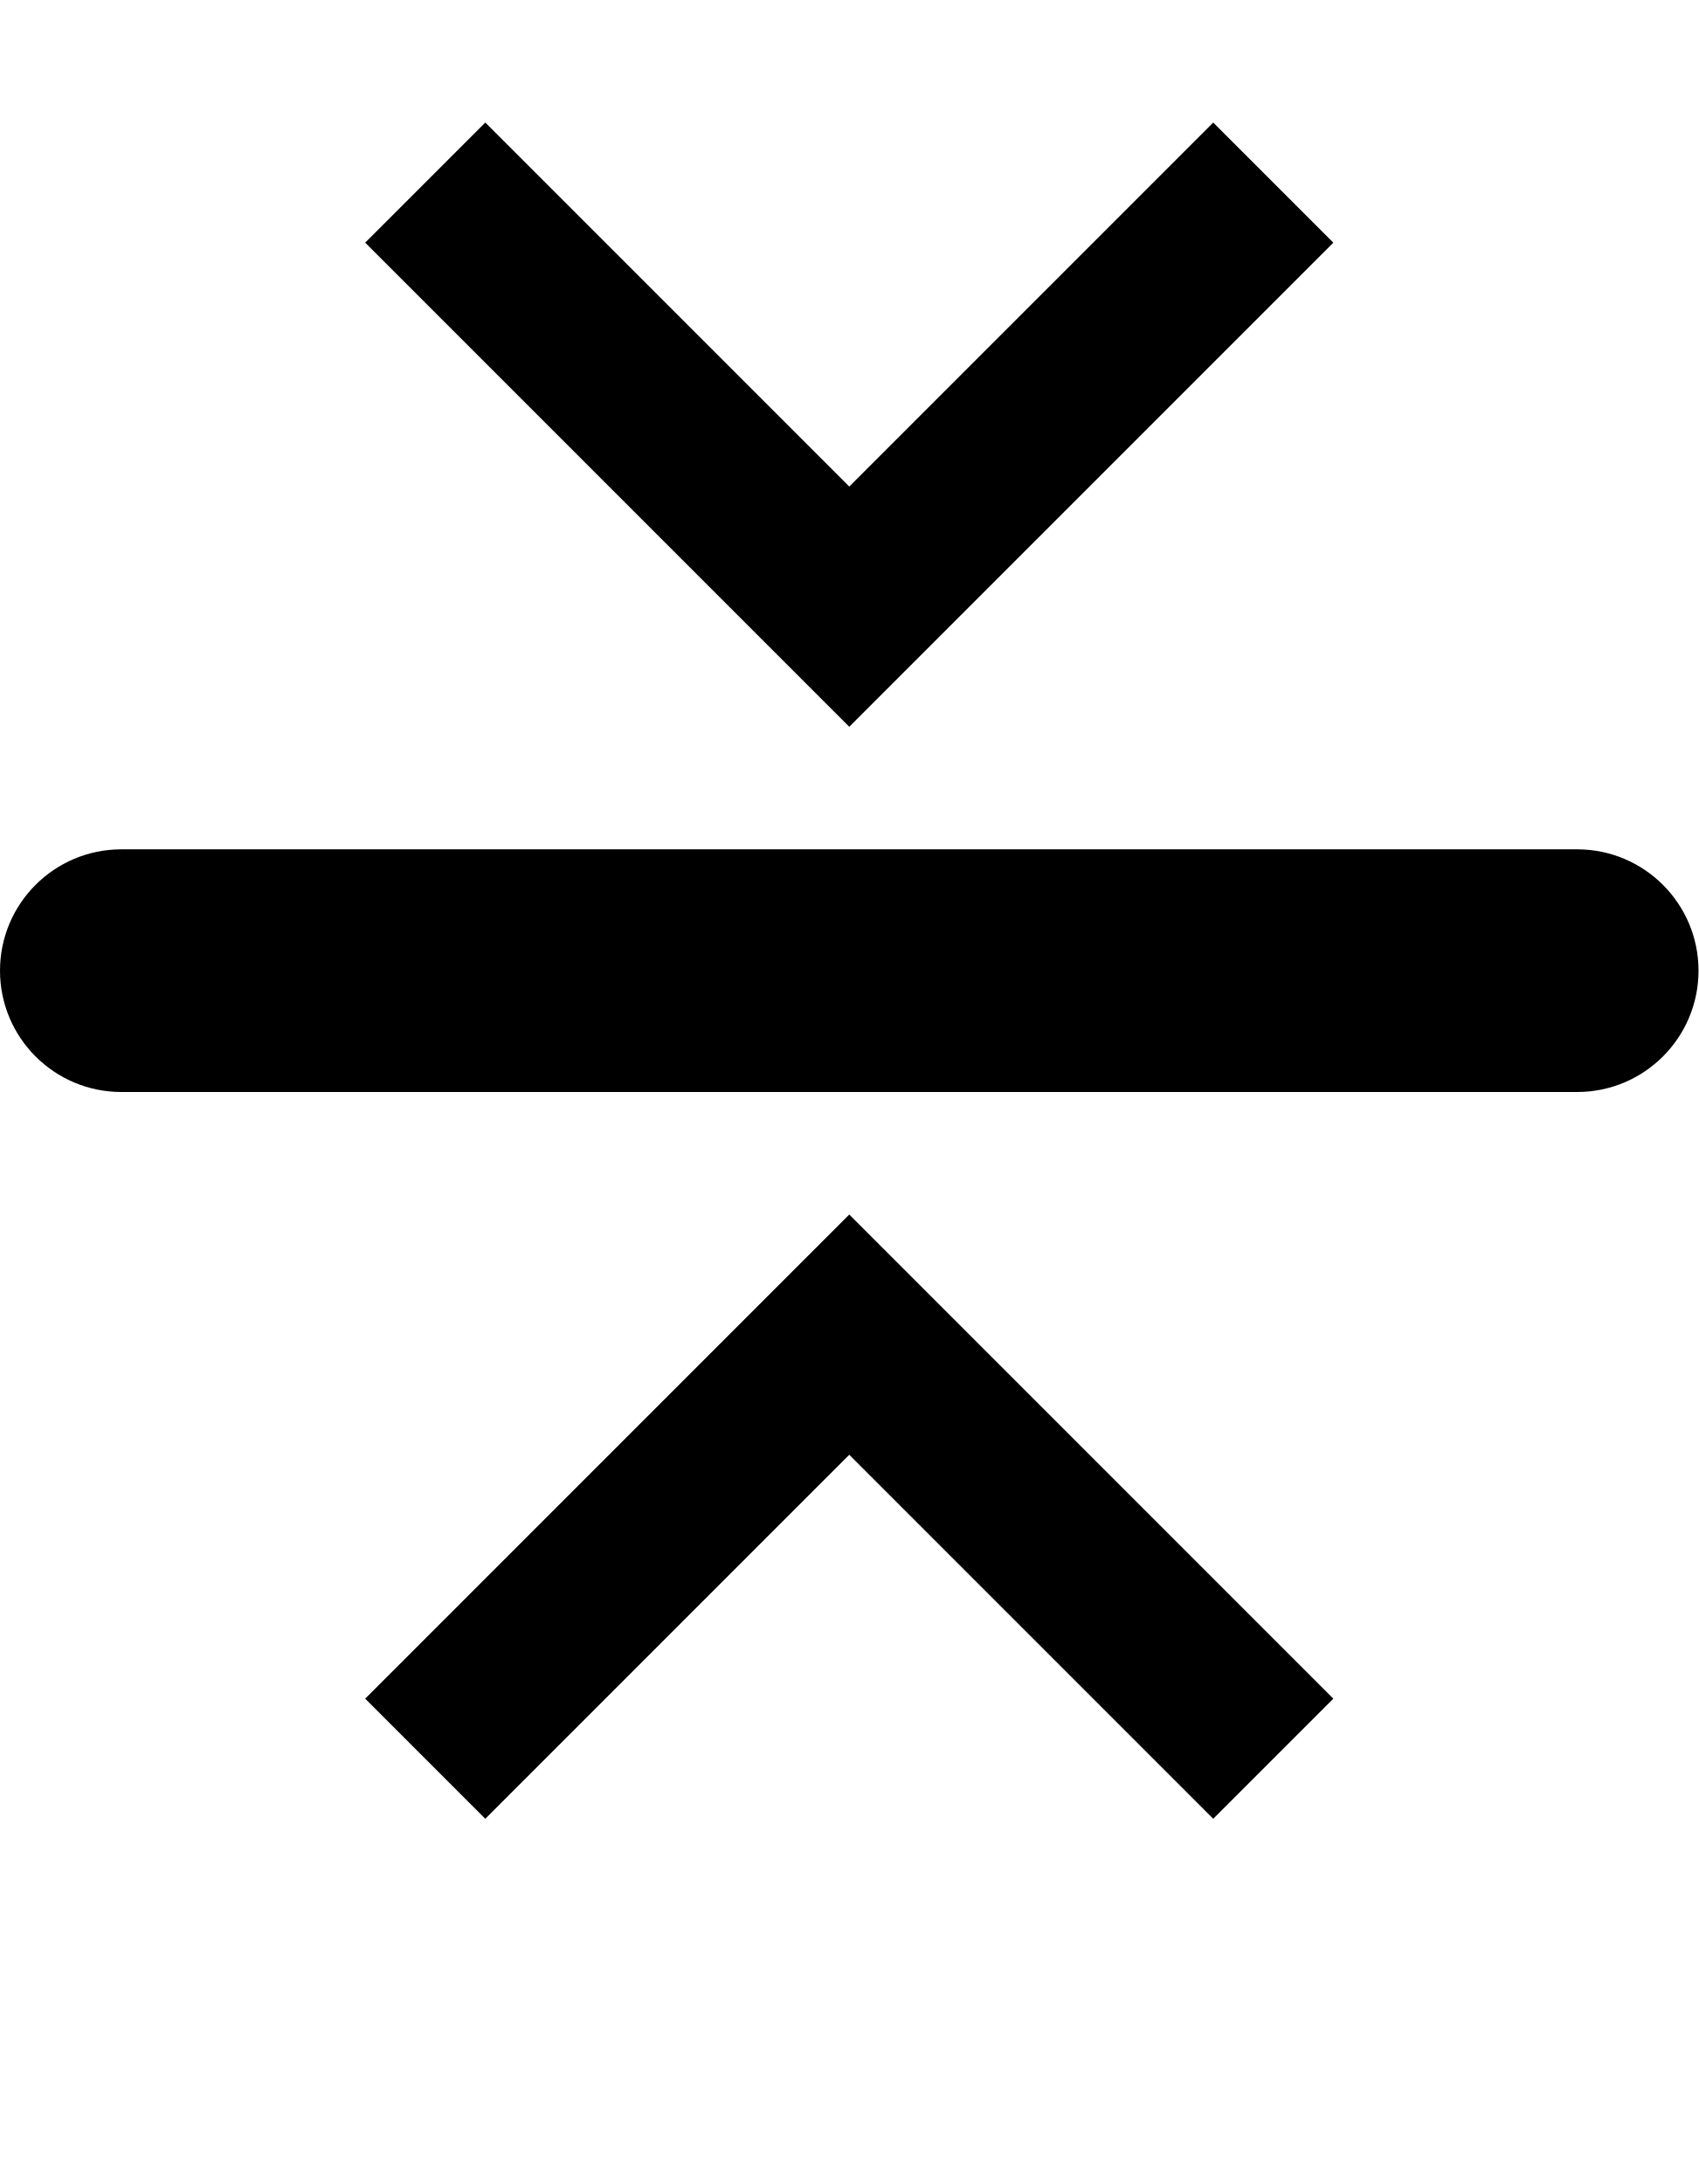
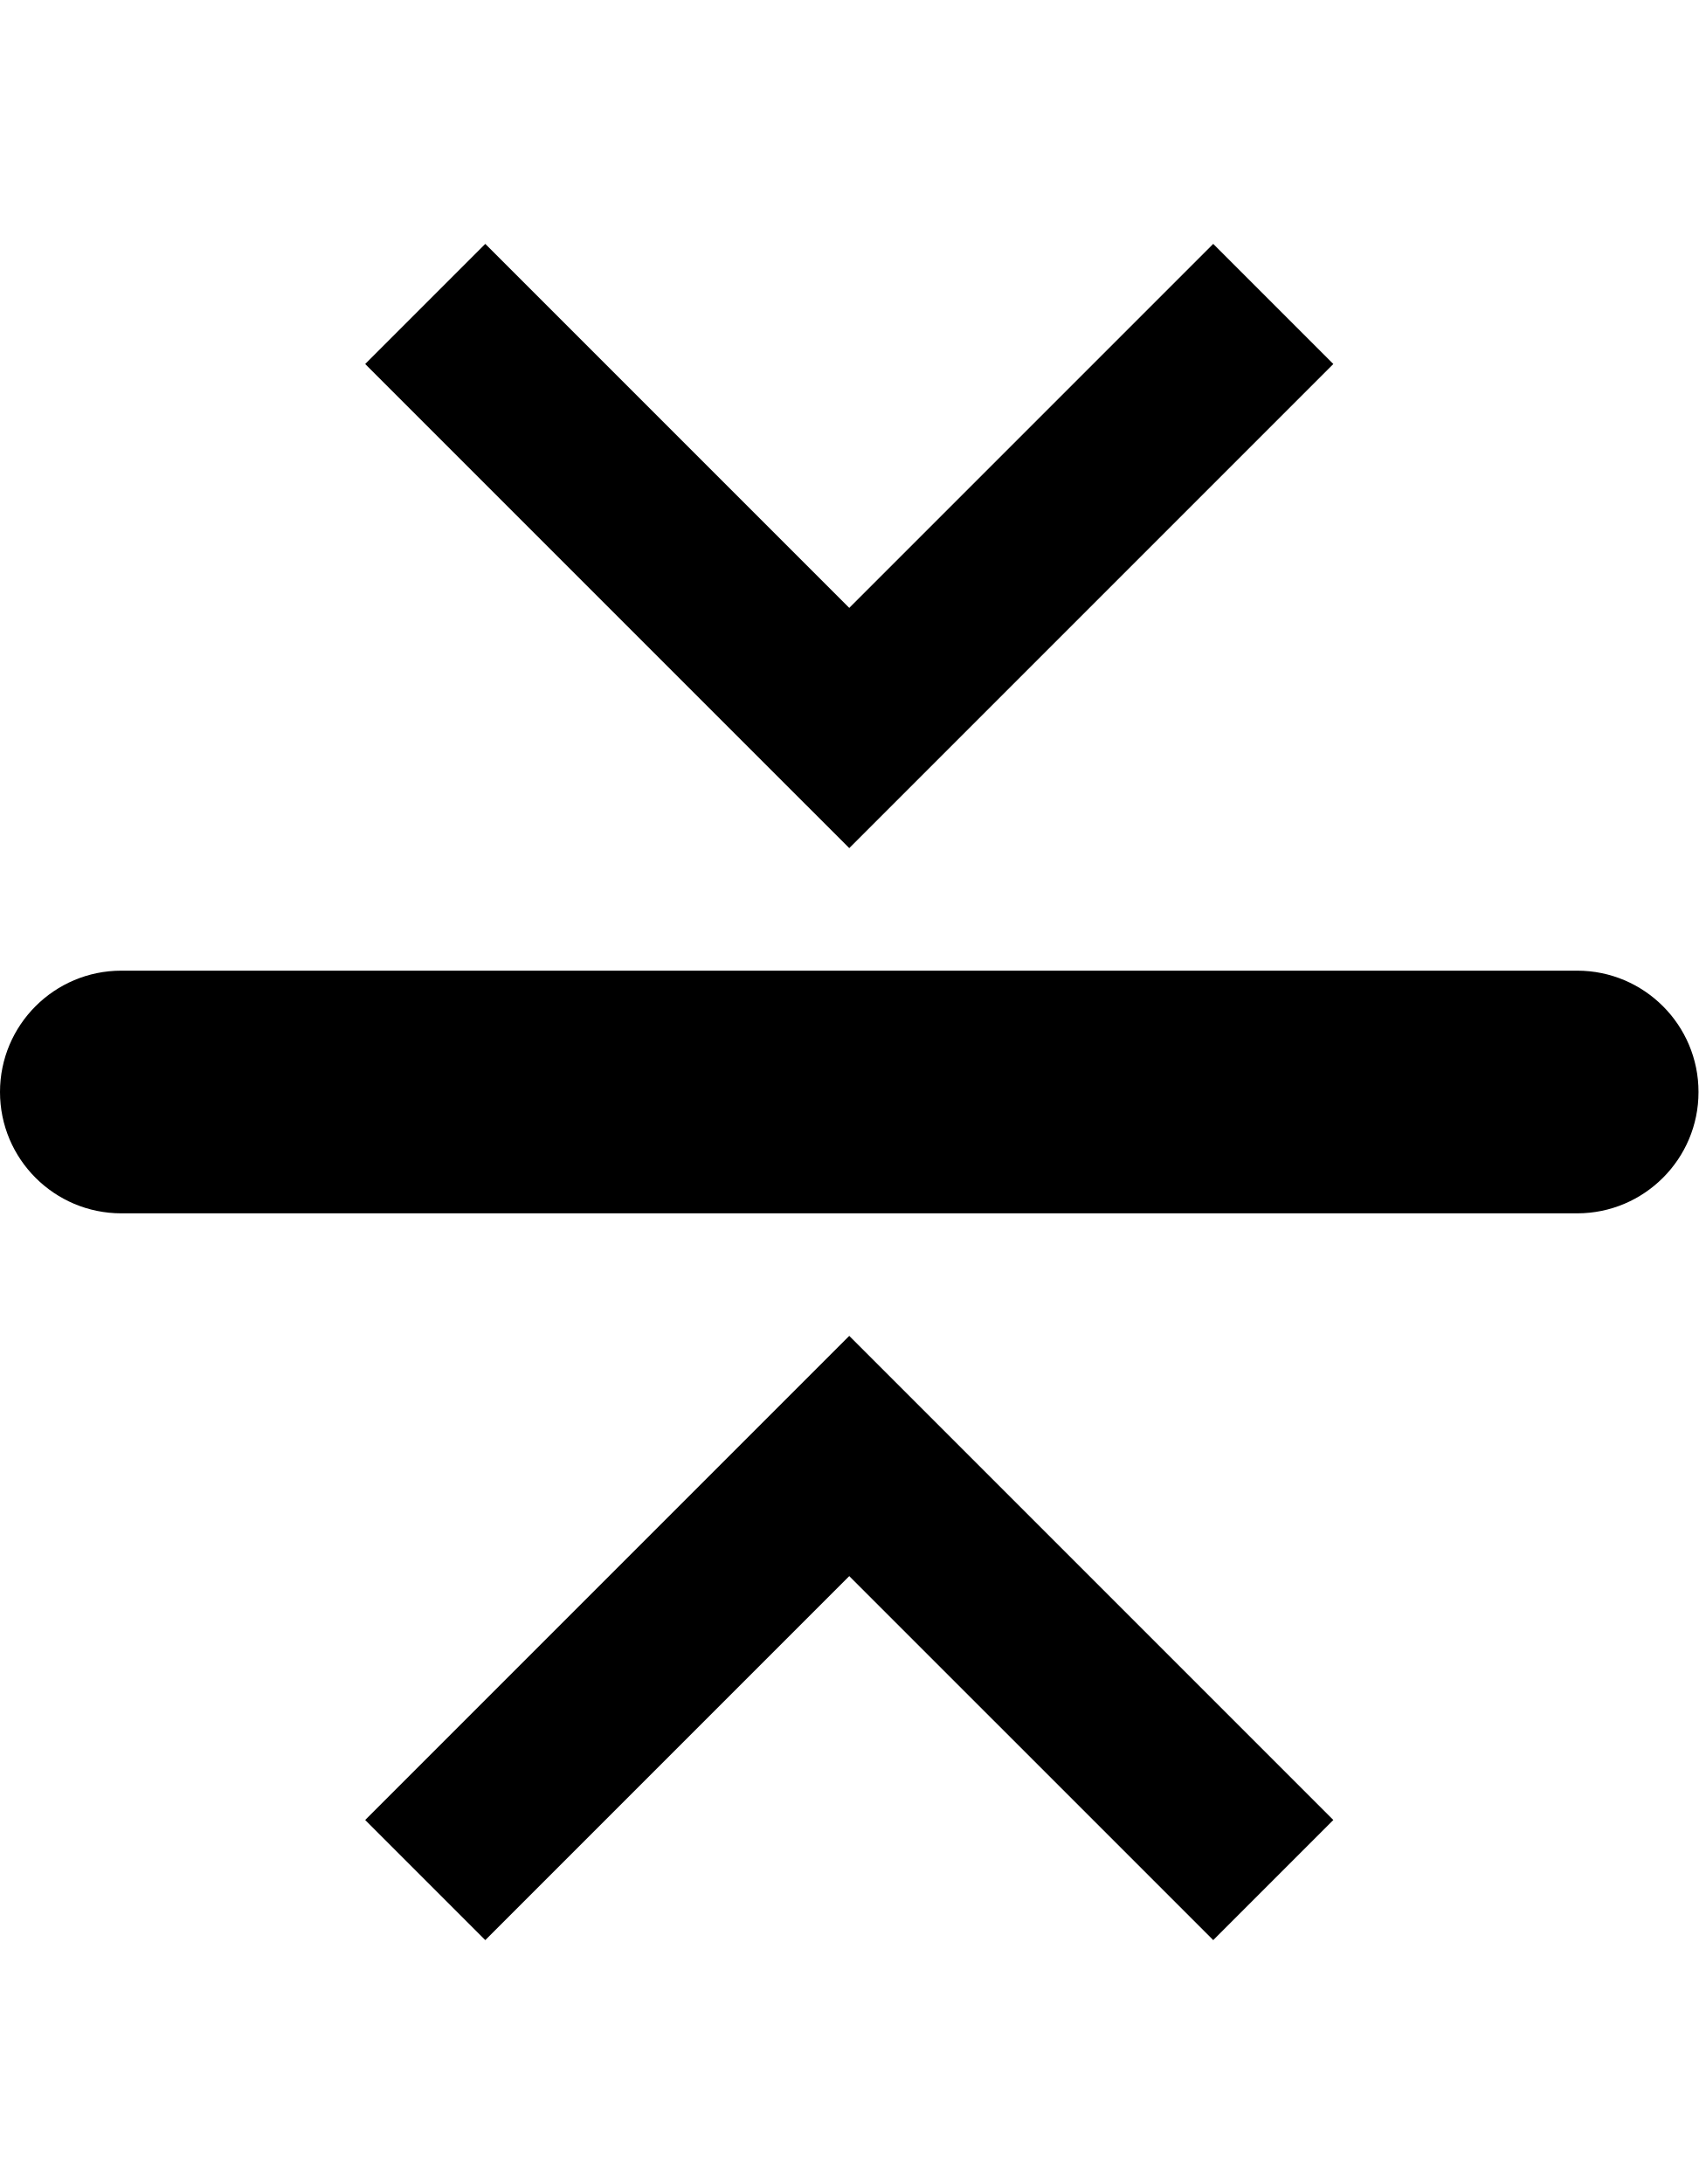
<svg xmlns="http://www.w3.org/2000/svg" version="1.1" viewBox="-24 104 14 18" width="14" height="18">
  <defs />
  <g id="yshrink" stroke-opacity="1" stroke-dasharray="none" stroke="none" fill="none" fill-opacity="1">
    <g id="yshrink_Layer_1">
      <g id="Line_4">
-         <path d="M -14 118 L -17 115 L -20 118" stroke="black" stroke-linecap="square" stroke-linejoin="miter" stroke-width="1.4" />
+         <path d="M -14 119 L -17 116 L -20 119" stroke="black" stroke-linecap="square" stroke-linejoin="miter" stroke-width="1.4" />
      </g>
      <g id="Graphic_3">
-         <path d="M -23 111 L -11 111 C -10.448 111 -10 111.448 -10 112 L -10 112 C -10 112.552 -10.448 113 -11 113 L -23 113 C -23.552 113 -24 112.552 -24 112 L -24 112 C -24 111.448 -23.552 111 -23 111 Z" fill="black" />
+         <path d="M -23 112 L -11 112 C -10.448 112 -10 112.448 -10 113 L -10 113 C -10 113.552 -10.448 114 -11 114 L -23 114 C -23.552 114 -24 113.552 -24 113 L -24 113 C -24 112.448 -23.552 112 -23 112 Z" fill="black" />
      </g>
      <g id="Line_2">
-         <path d="M -14 106 L -17 109 L -20 106" stroke="black" stroke-linecap="square" stroke-linejoin="miter" stroke-width="1.4" />
+         <path d="M -14 107 L -17 110 L -20 107" stroke="black" stroke-linecap="square" stroke-linejoin="miter" stroke-width="1.4" />
      </g>
    </g>
  </g>
</svg>
